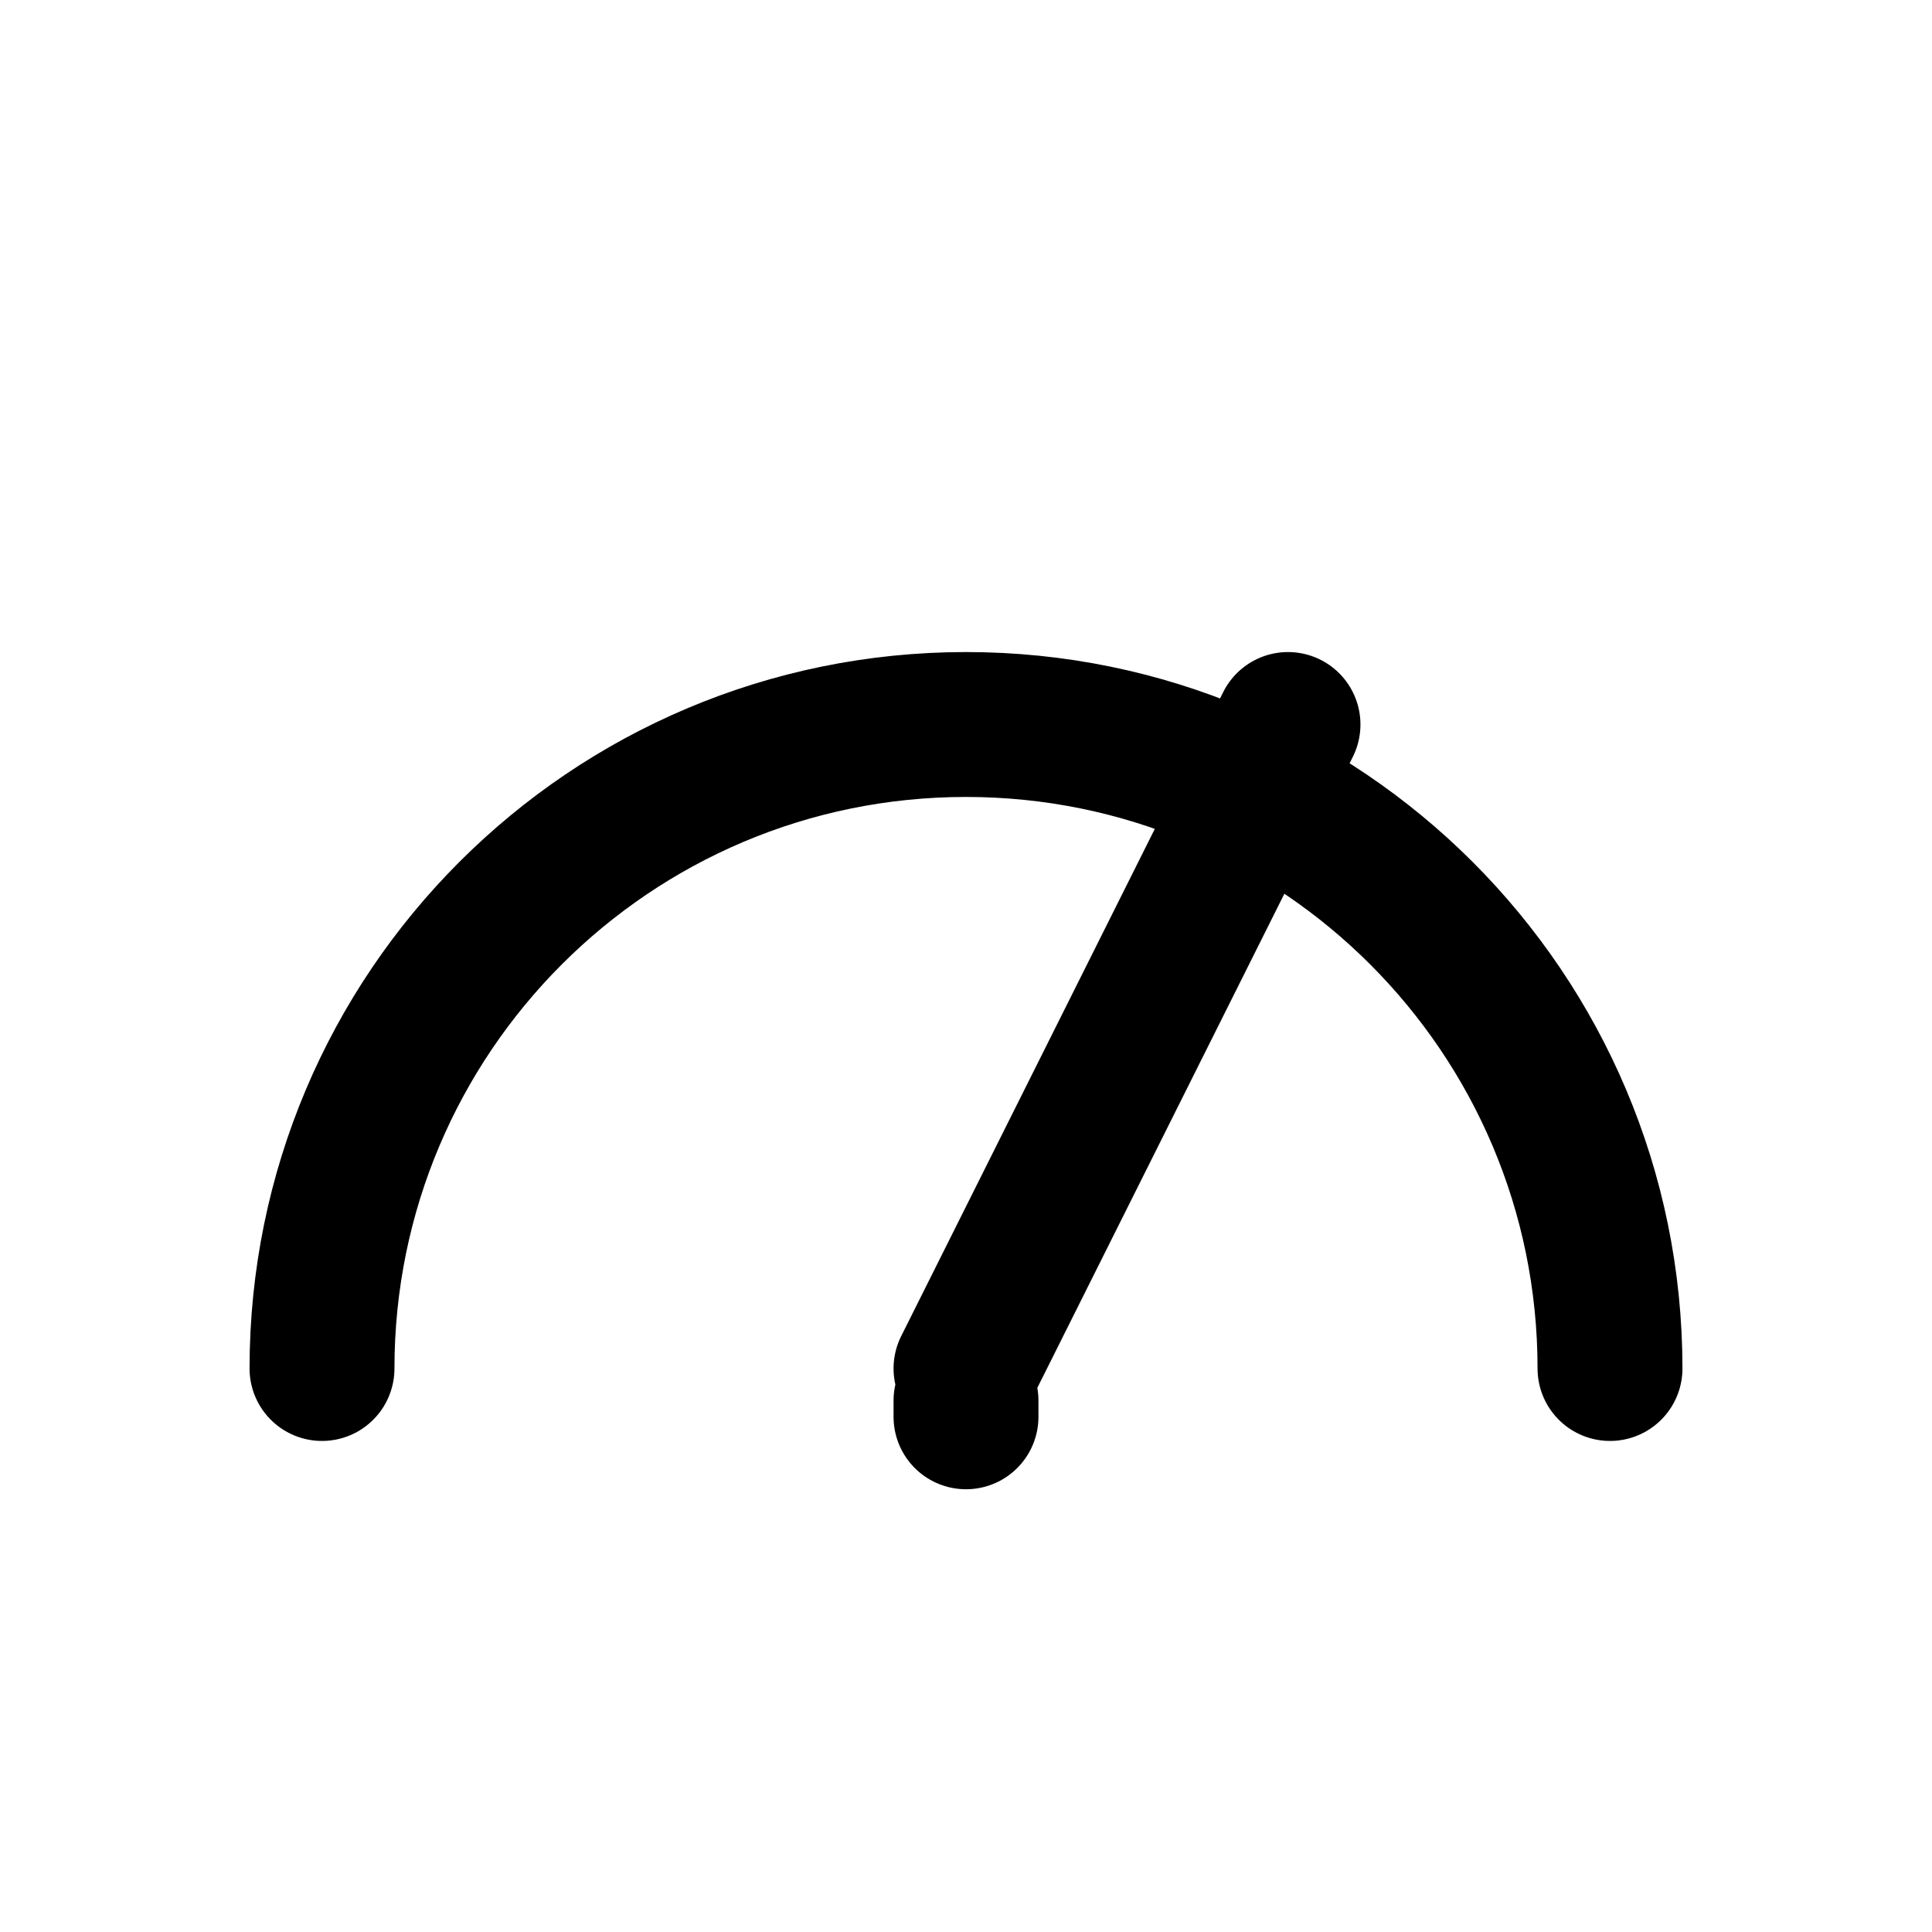
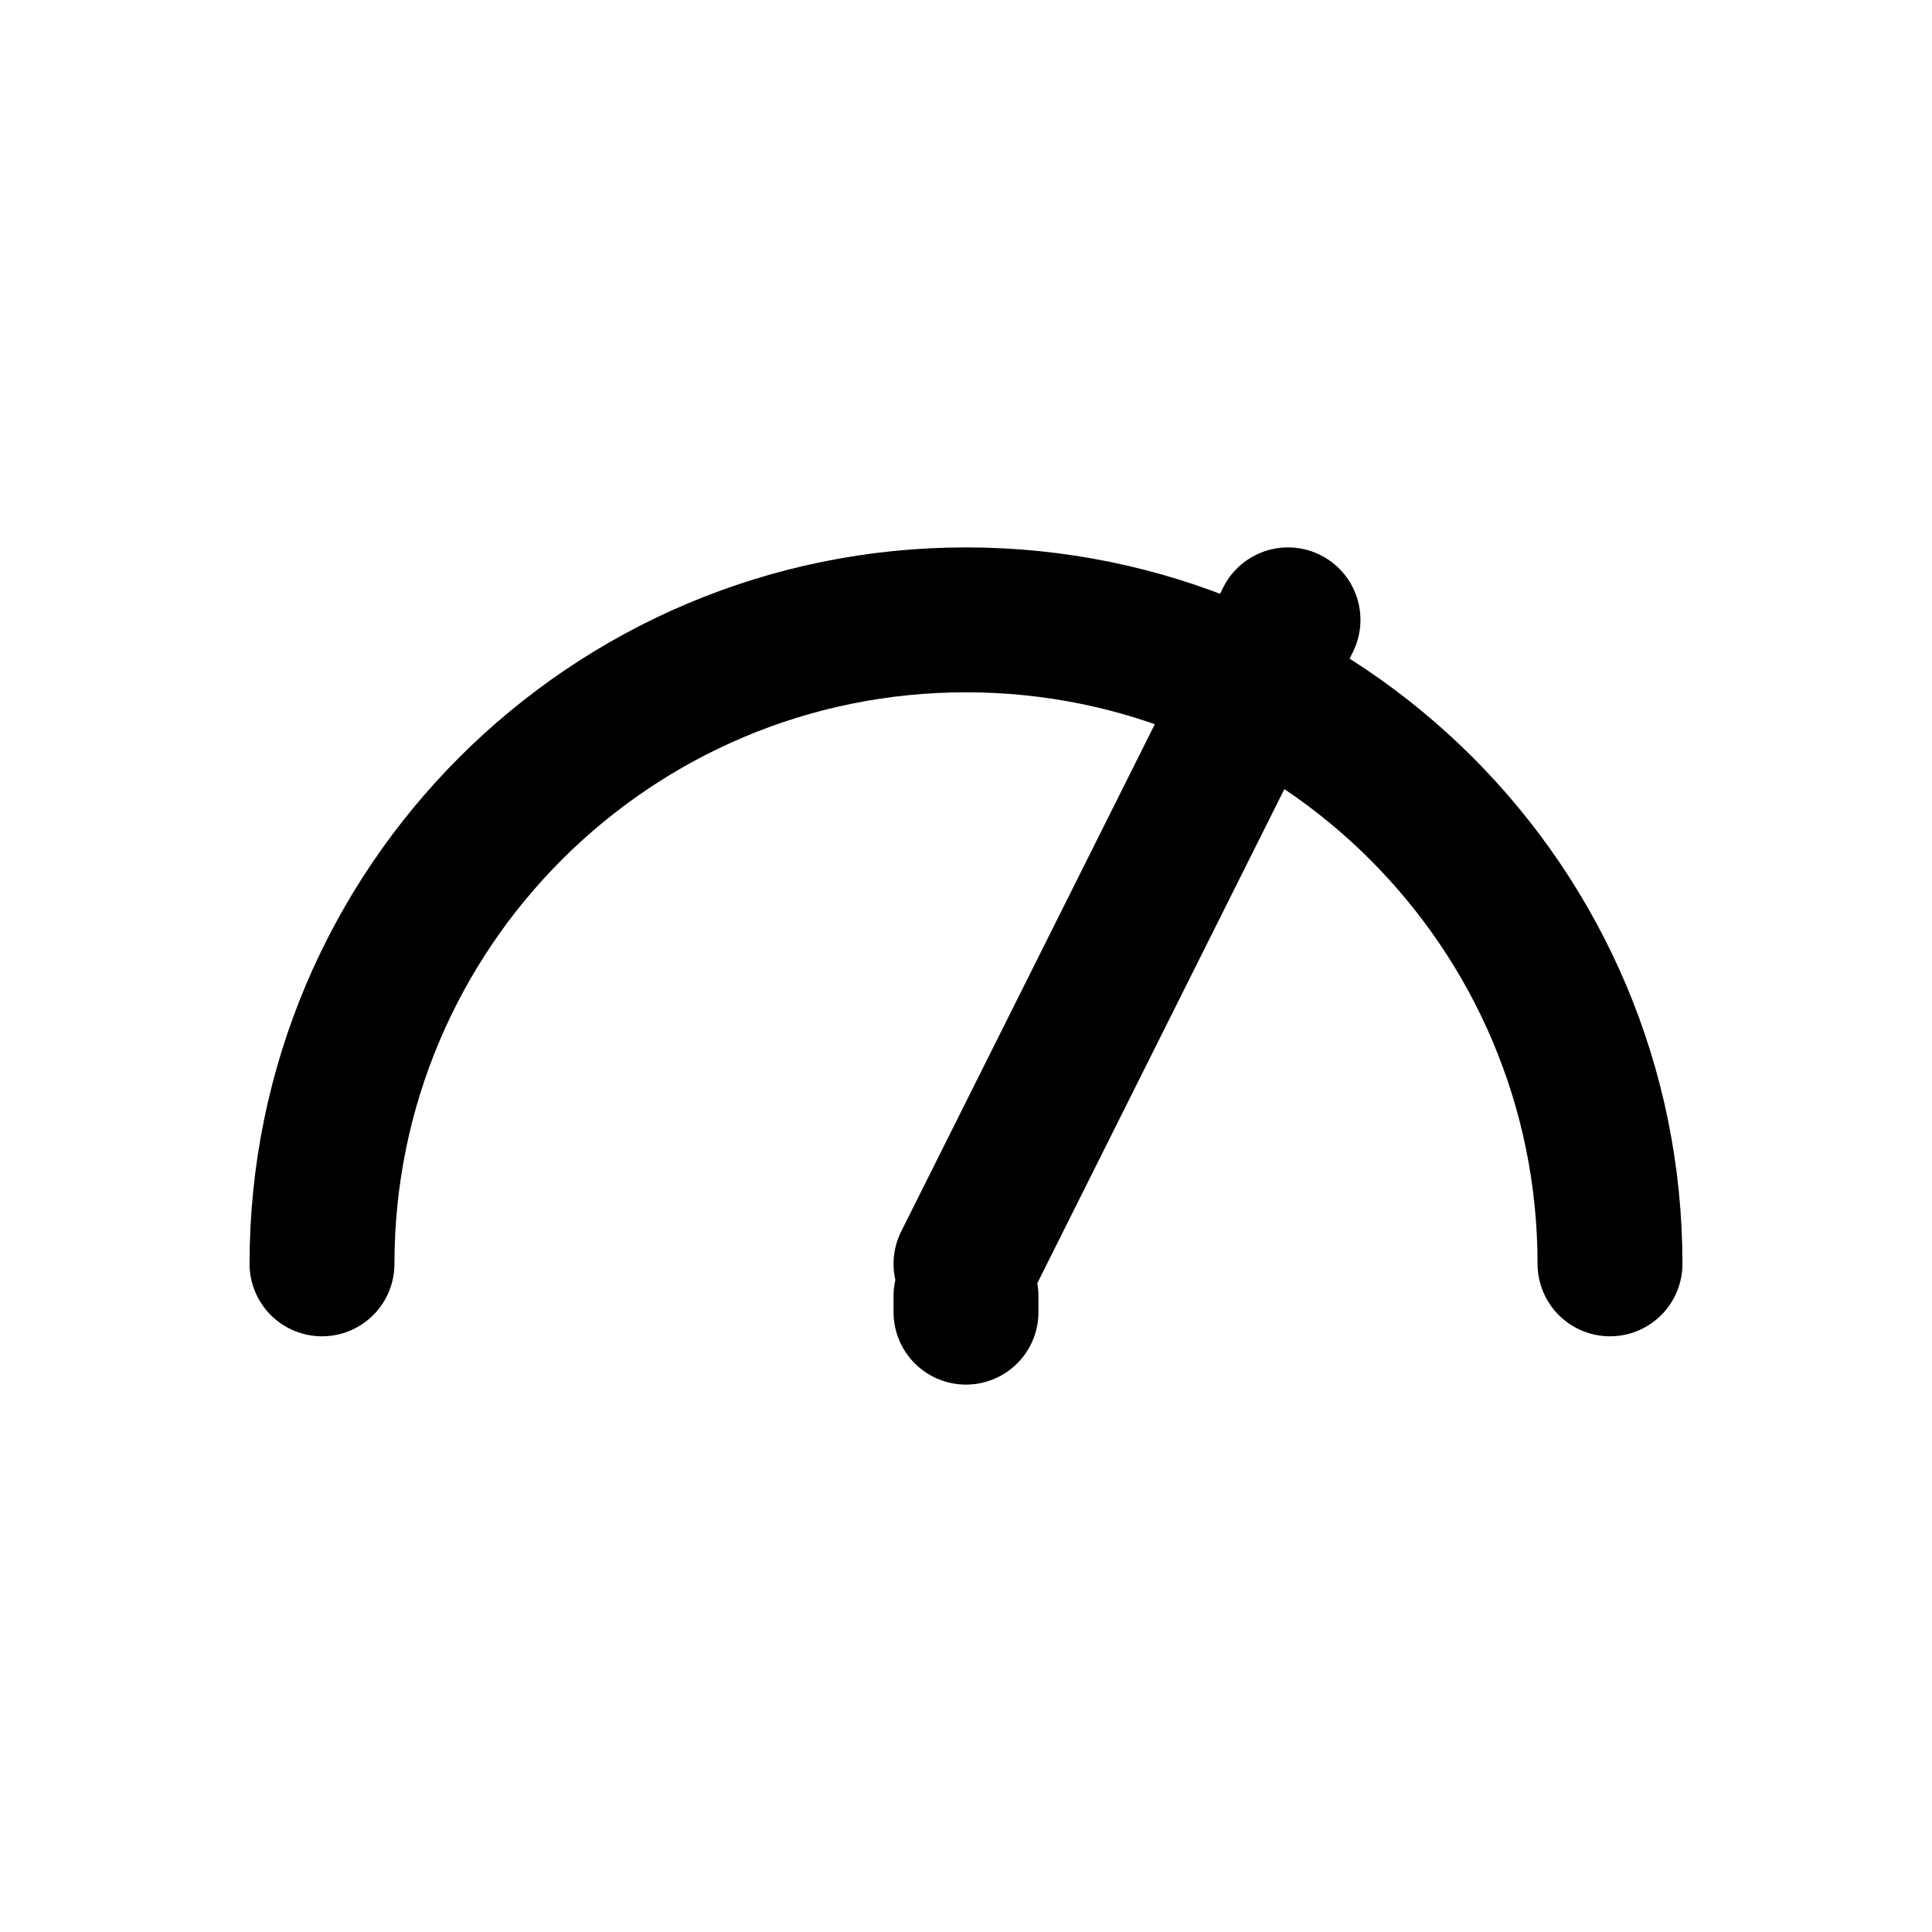
<svg xmlns="http://www.w3.org/2000/svg" width="24" height="24" viewBox="0 0 24 24">
-   <path d="M4 17a8 8 0 0 1 16 0M12 17l4-8M12 17.6v-.2" fill="none" stroke="currentColor" stroke-width="1.8" stroke-linecap="round" stroke-linejoin="round" />
+   <path d="M4 15.7a8 8 0 0 1 16 0M12 15.7l4-8M12 16.3v-.2" fill="none" stroke="currentColor" stroke-width="1.8" stroke-linecap="round" stroke-linejoin="round" />
</svg>
